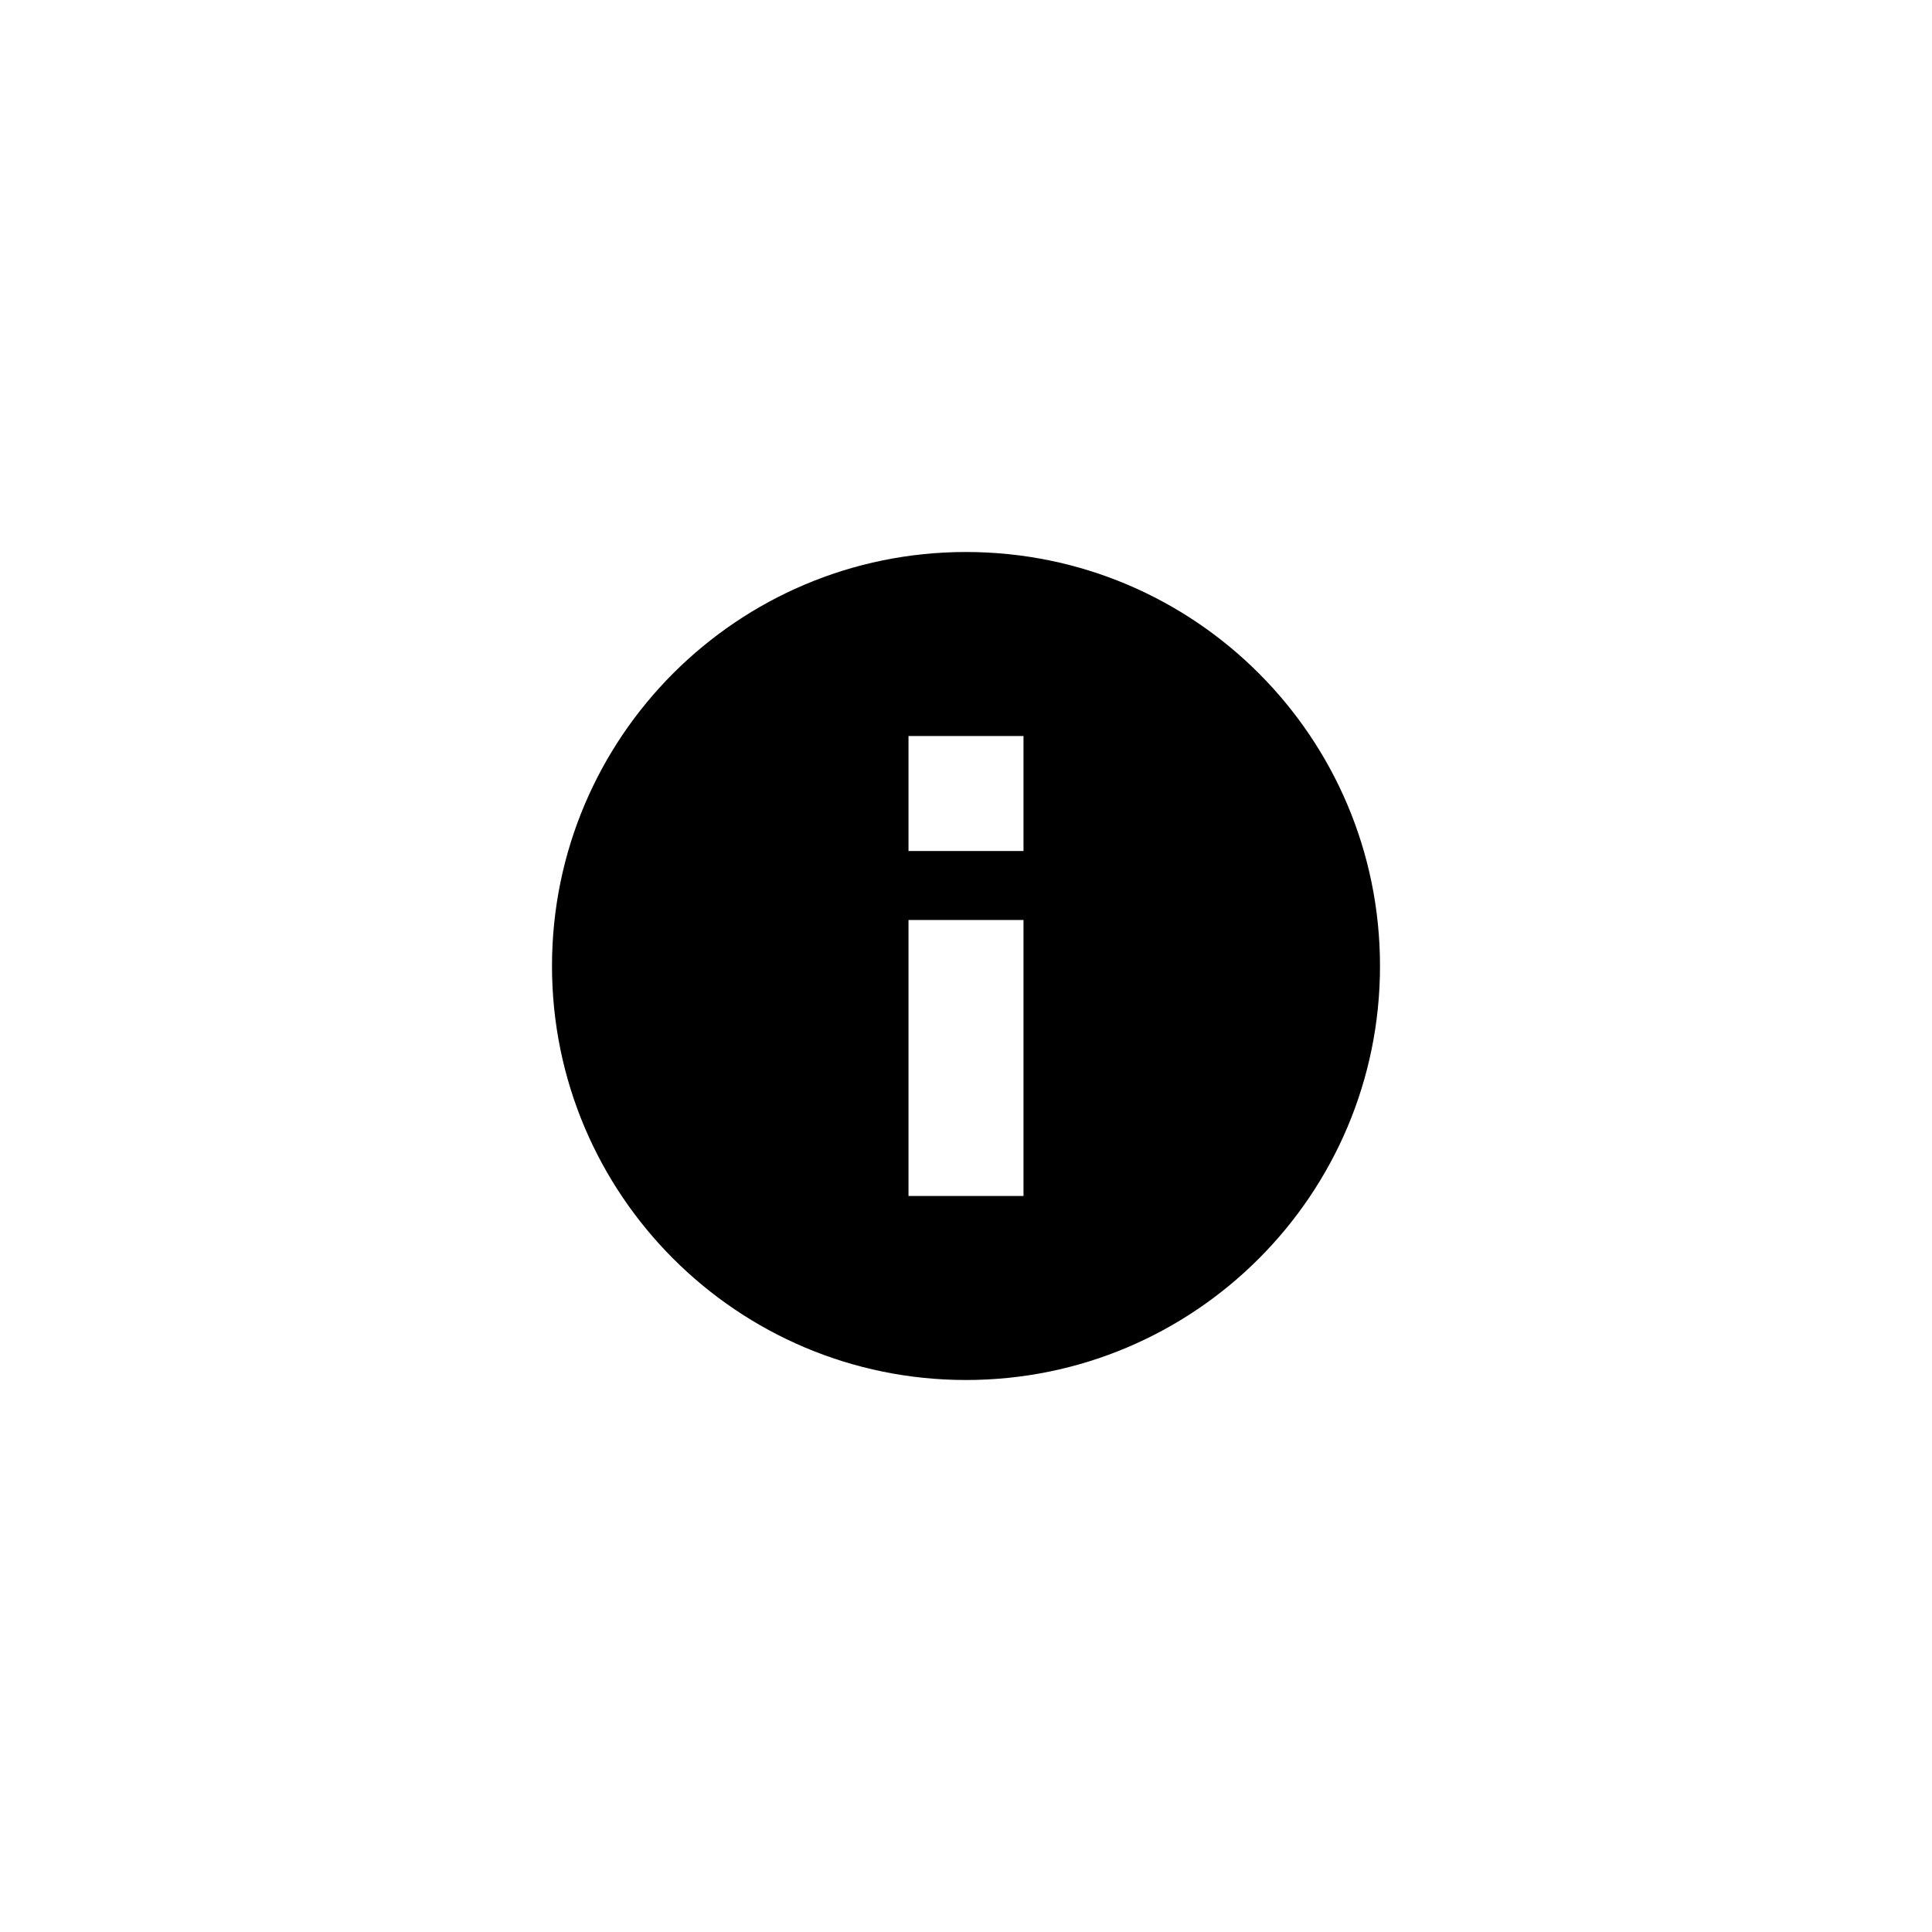
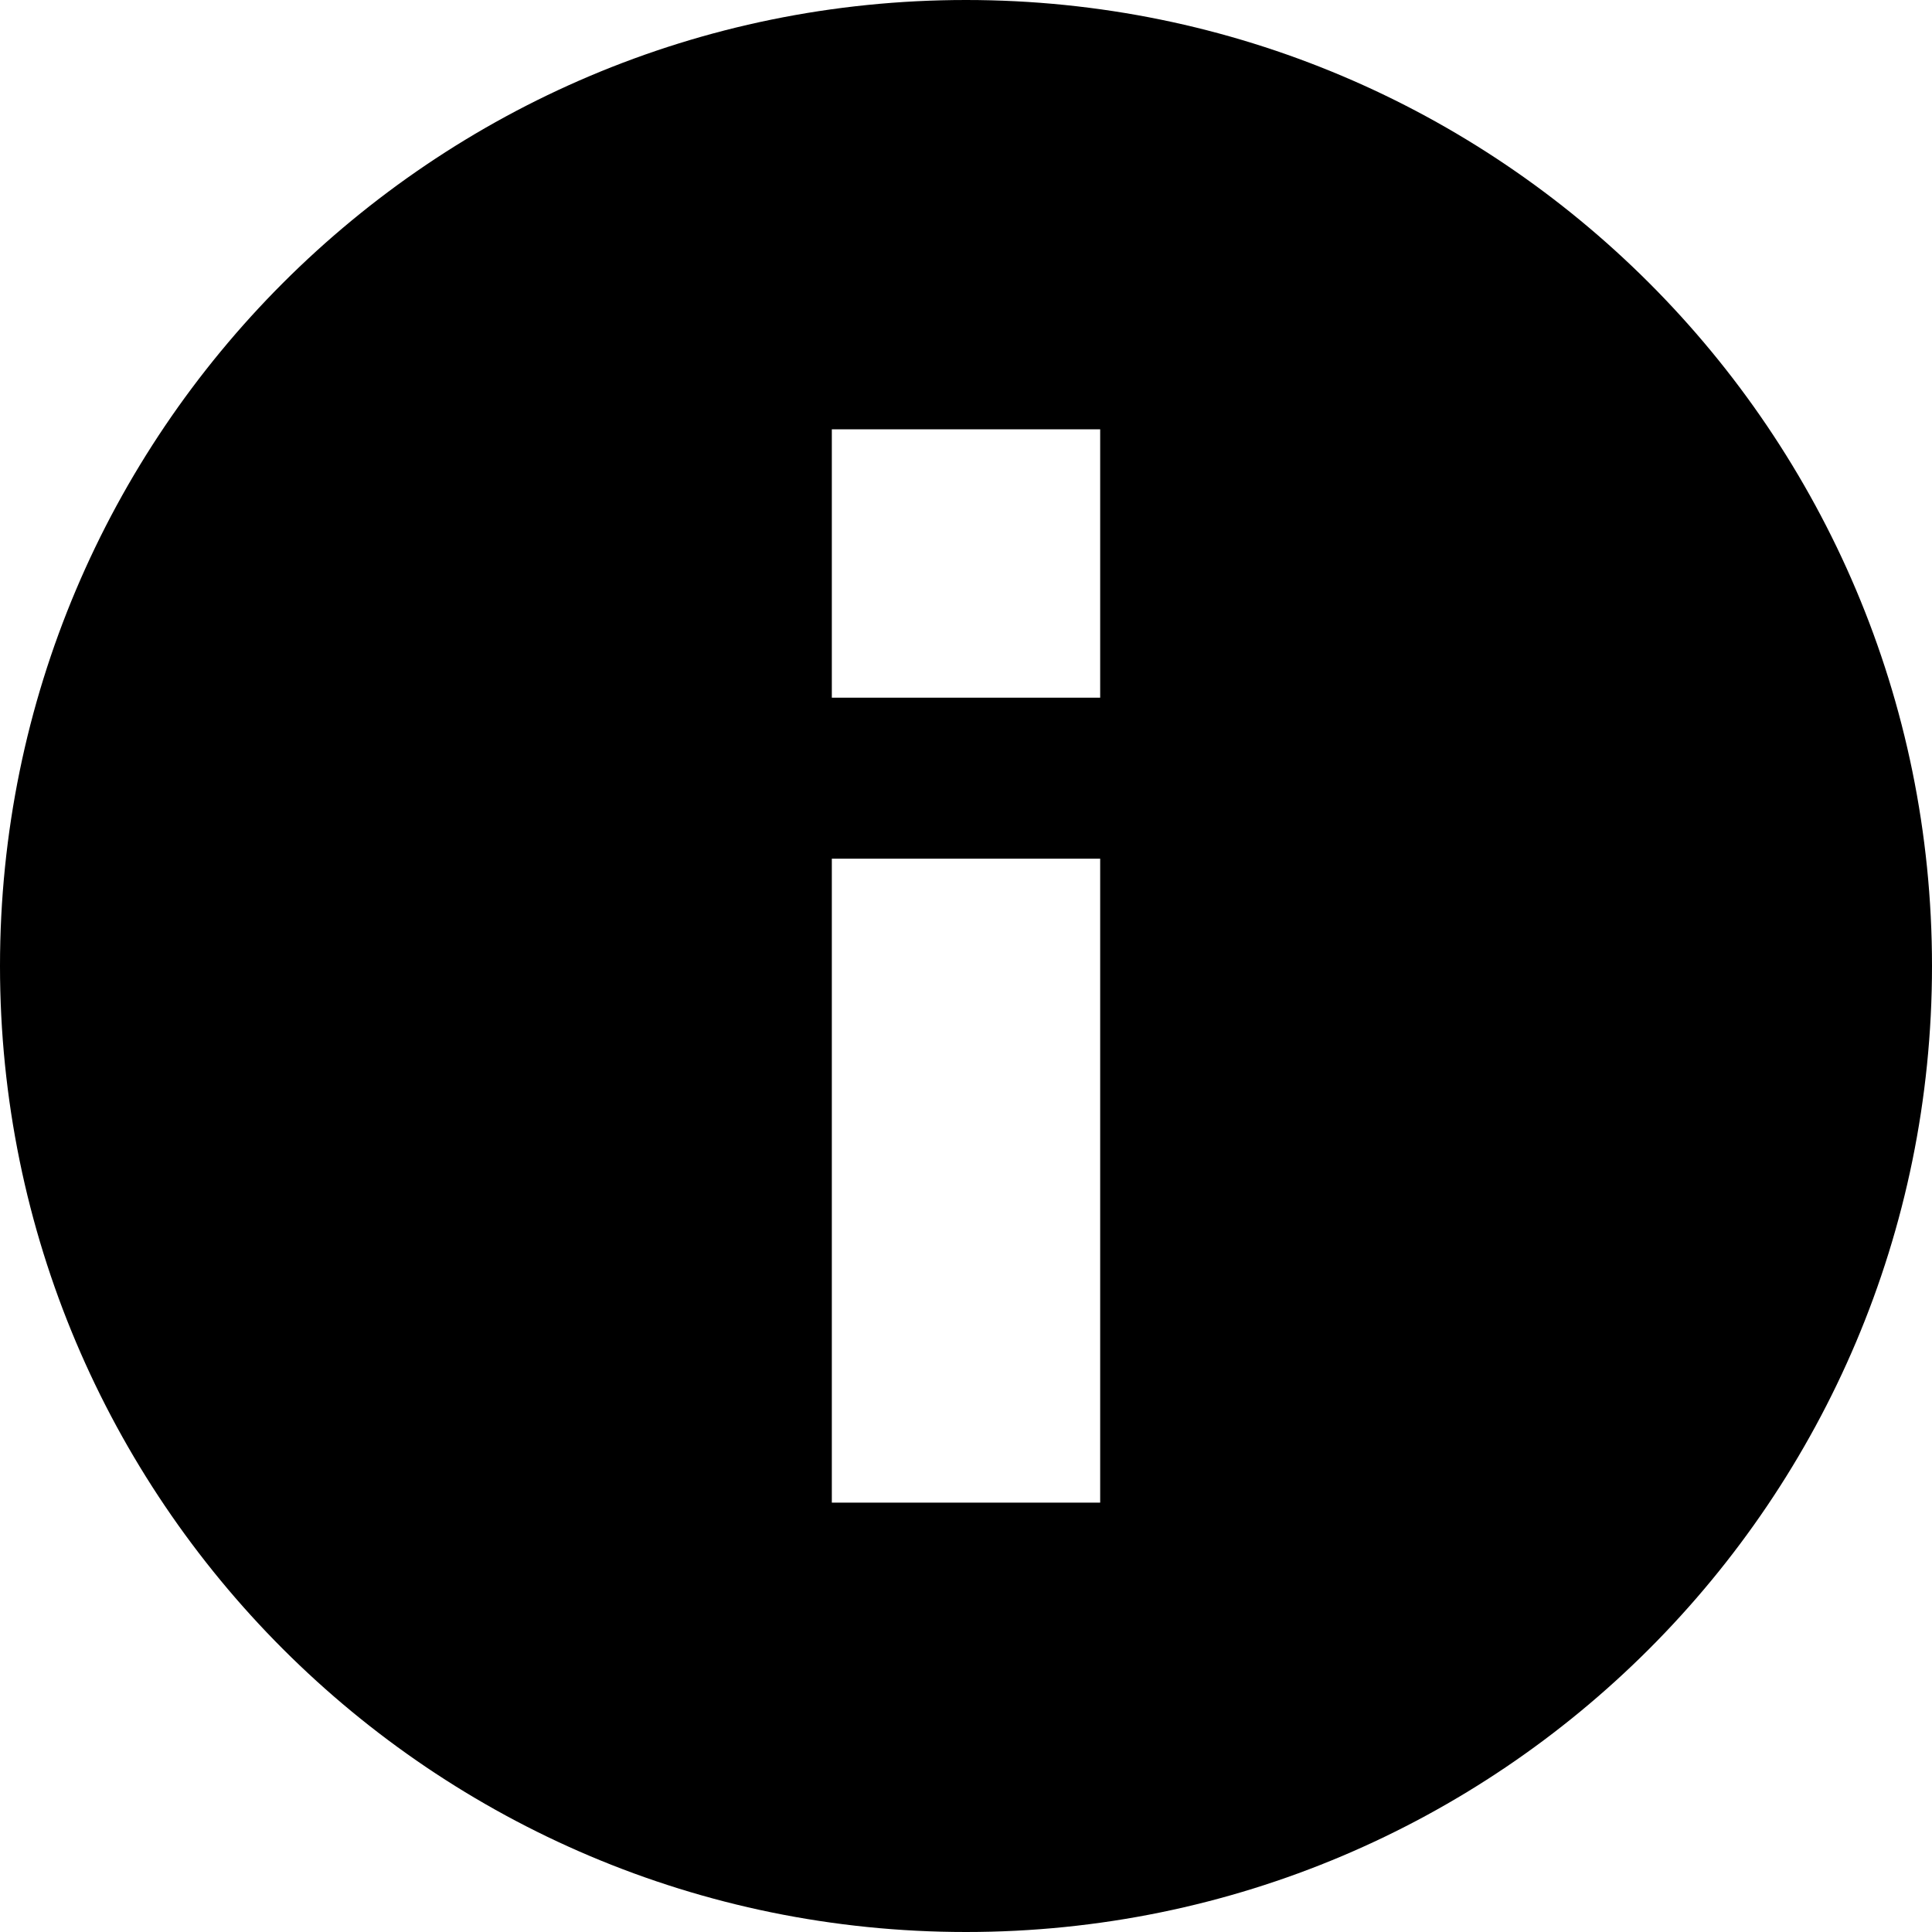
- <svg xmlns="http://www.w3.org/2000/svg" viewBox="0 0 168 168" fill="none">
-   <path d="M84 48C64.12 48 48 64.12 48 84C48 103.88 64.12 120 84 120C103.88 120 120 103.88 120 84C120 64.11 103.88 48 84 48ZM89 104H79V80H89V104ZM89 74H79V64H89V74Z" fill="black" />
+ <svg xmlns="http://www.w3.org/2000/svg" version="1.1" id="Layer_1" x="0px" y="0px" width="100px" height="100px" viewBox="0 0 100 100" enable-background="new 0 0 100 100" xml:space="preserve">
+   <path d="M50,0C22.389,0,0,22.389,0,50c0,27.612,22.389,50,50,50c27.612,0,50-22.388,50-50C100,22.375,77.612,0,50,0z M56.945,77.776  h-13.89V44.445h13.89V77.776z M56.945,36.112h-13.89v-13.89h13.89V36.112z" />
</svg>
